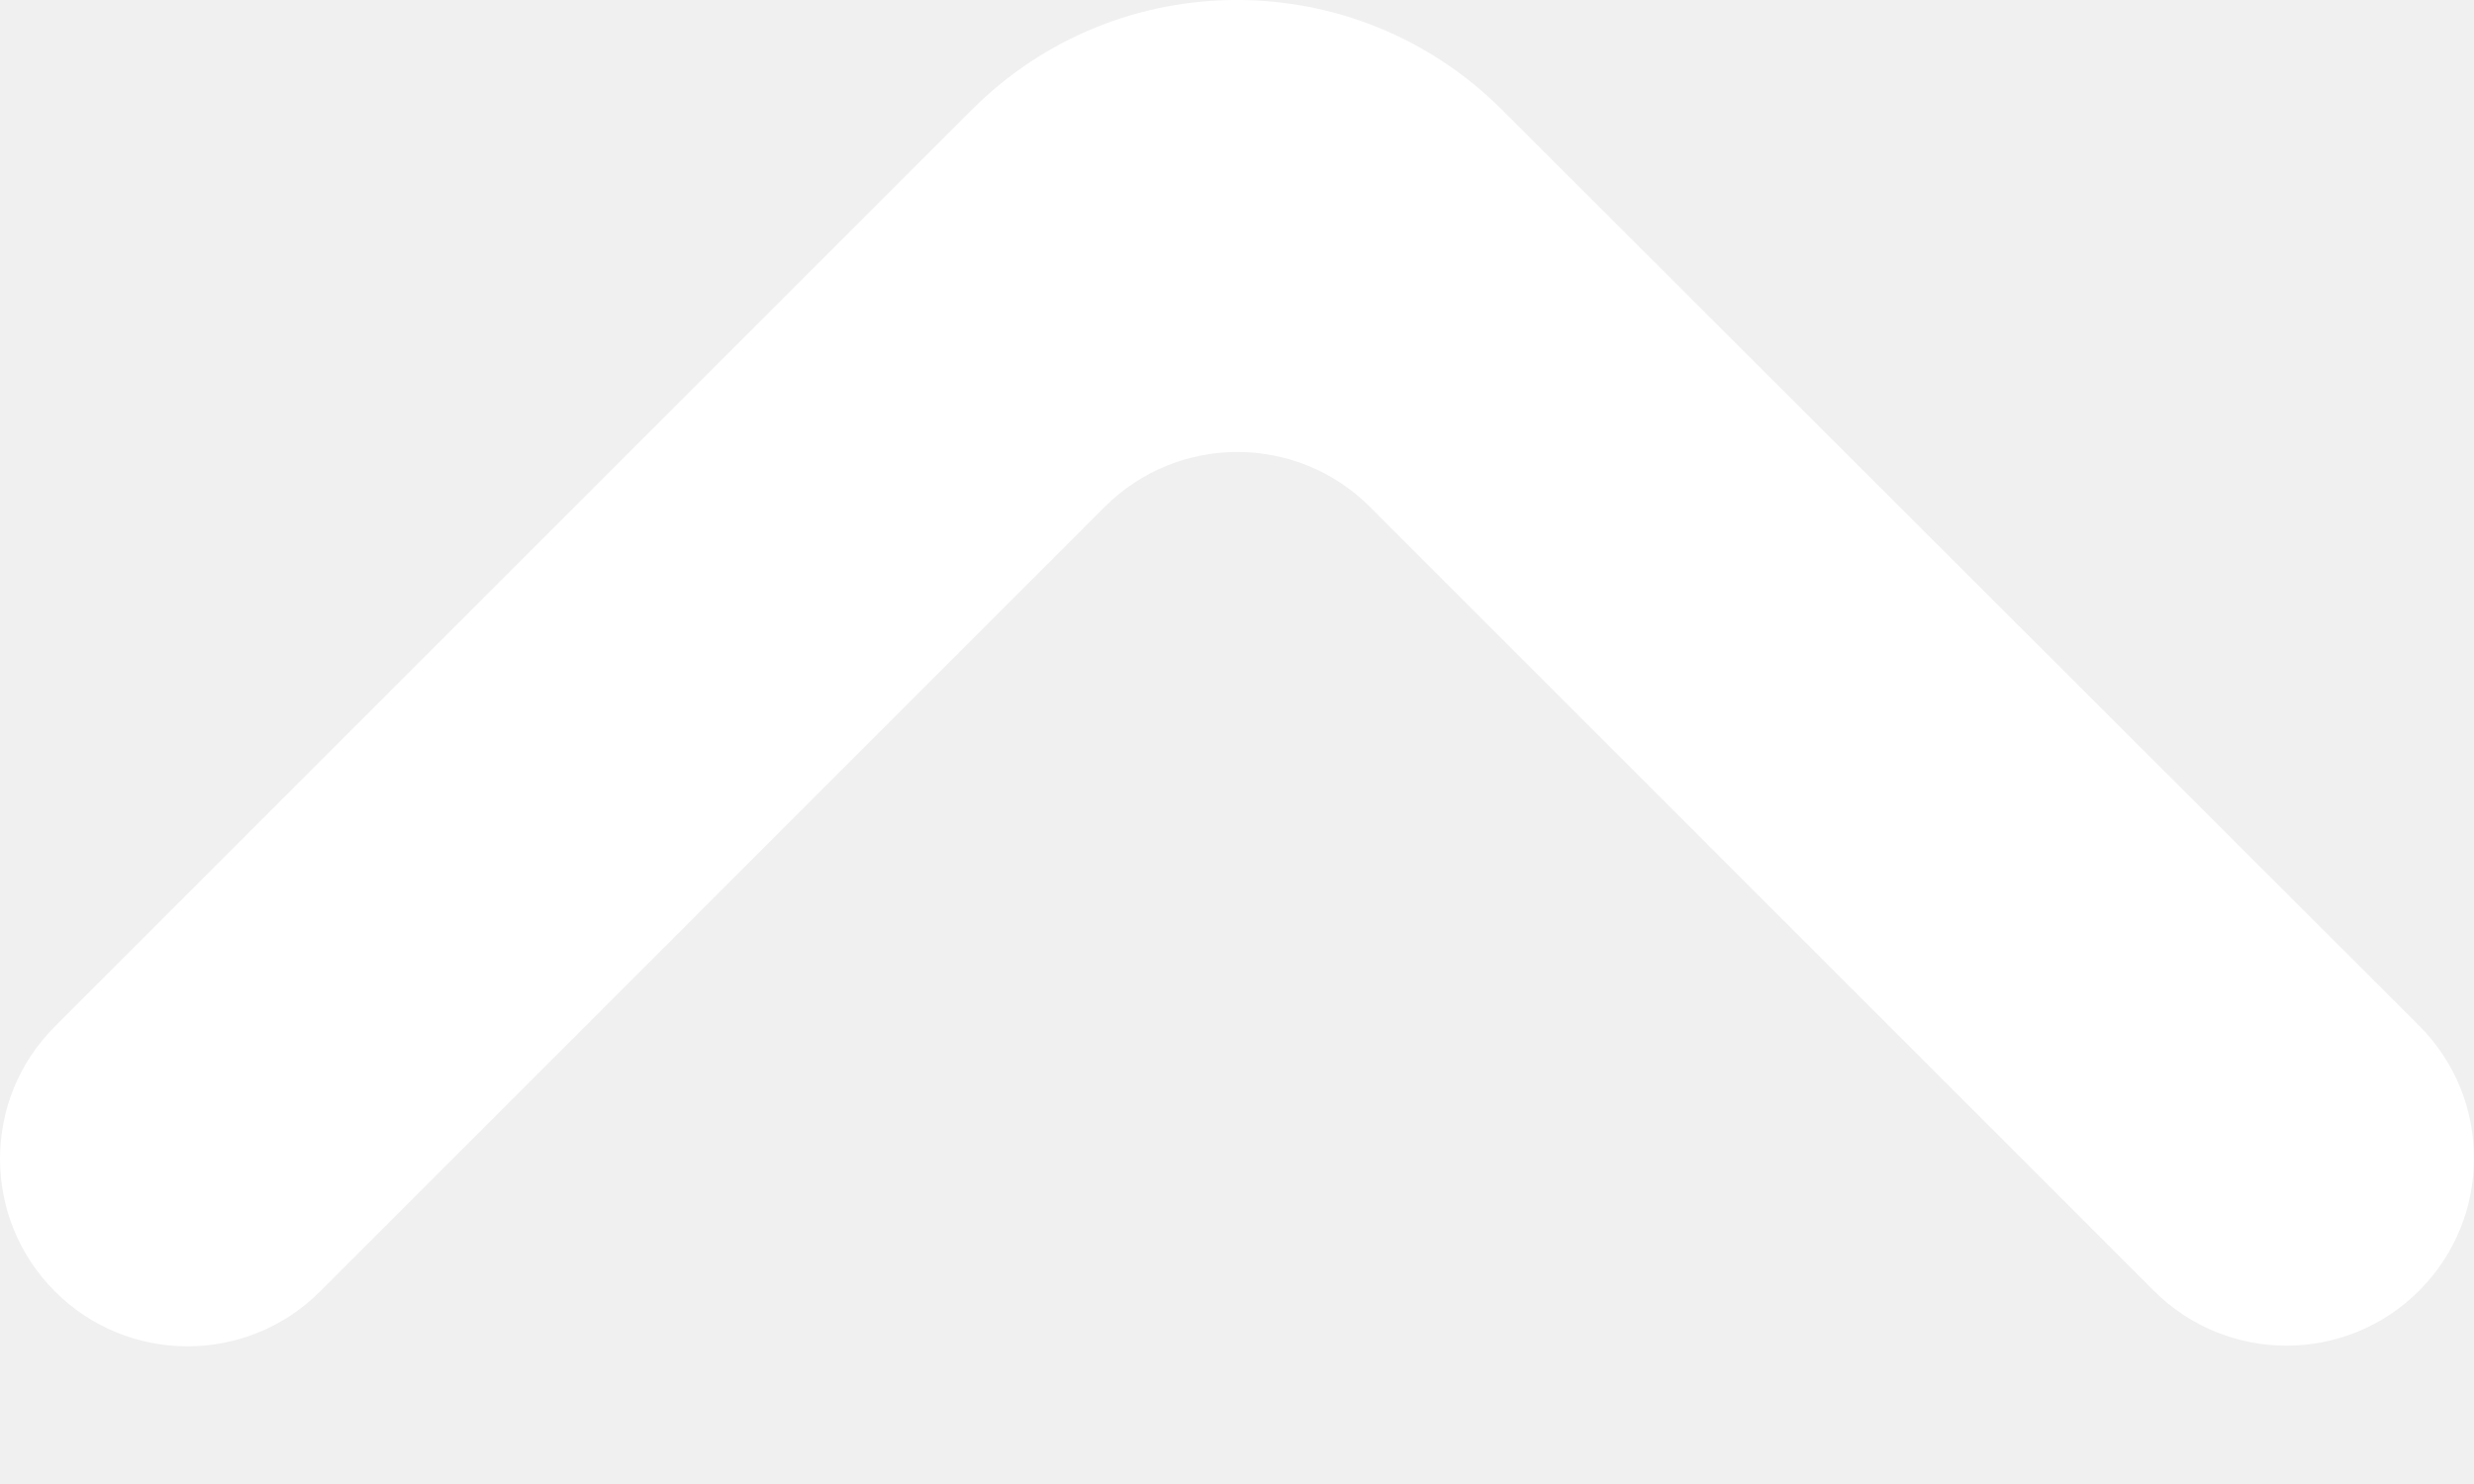
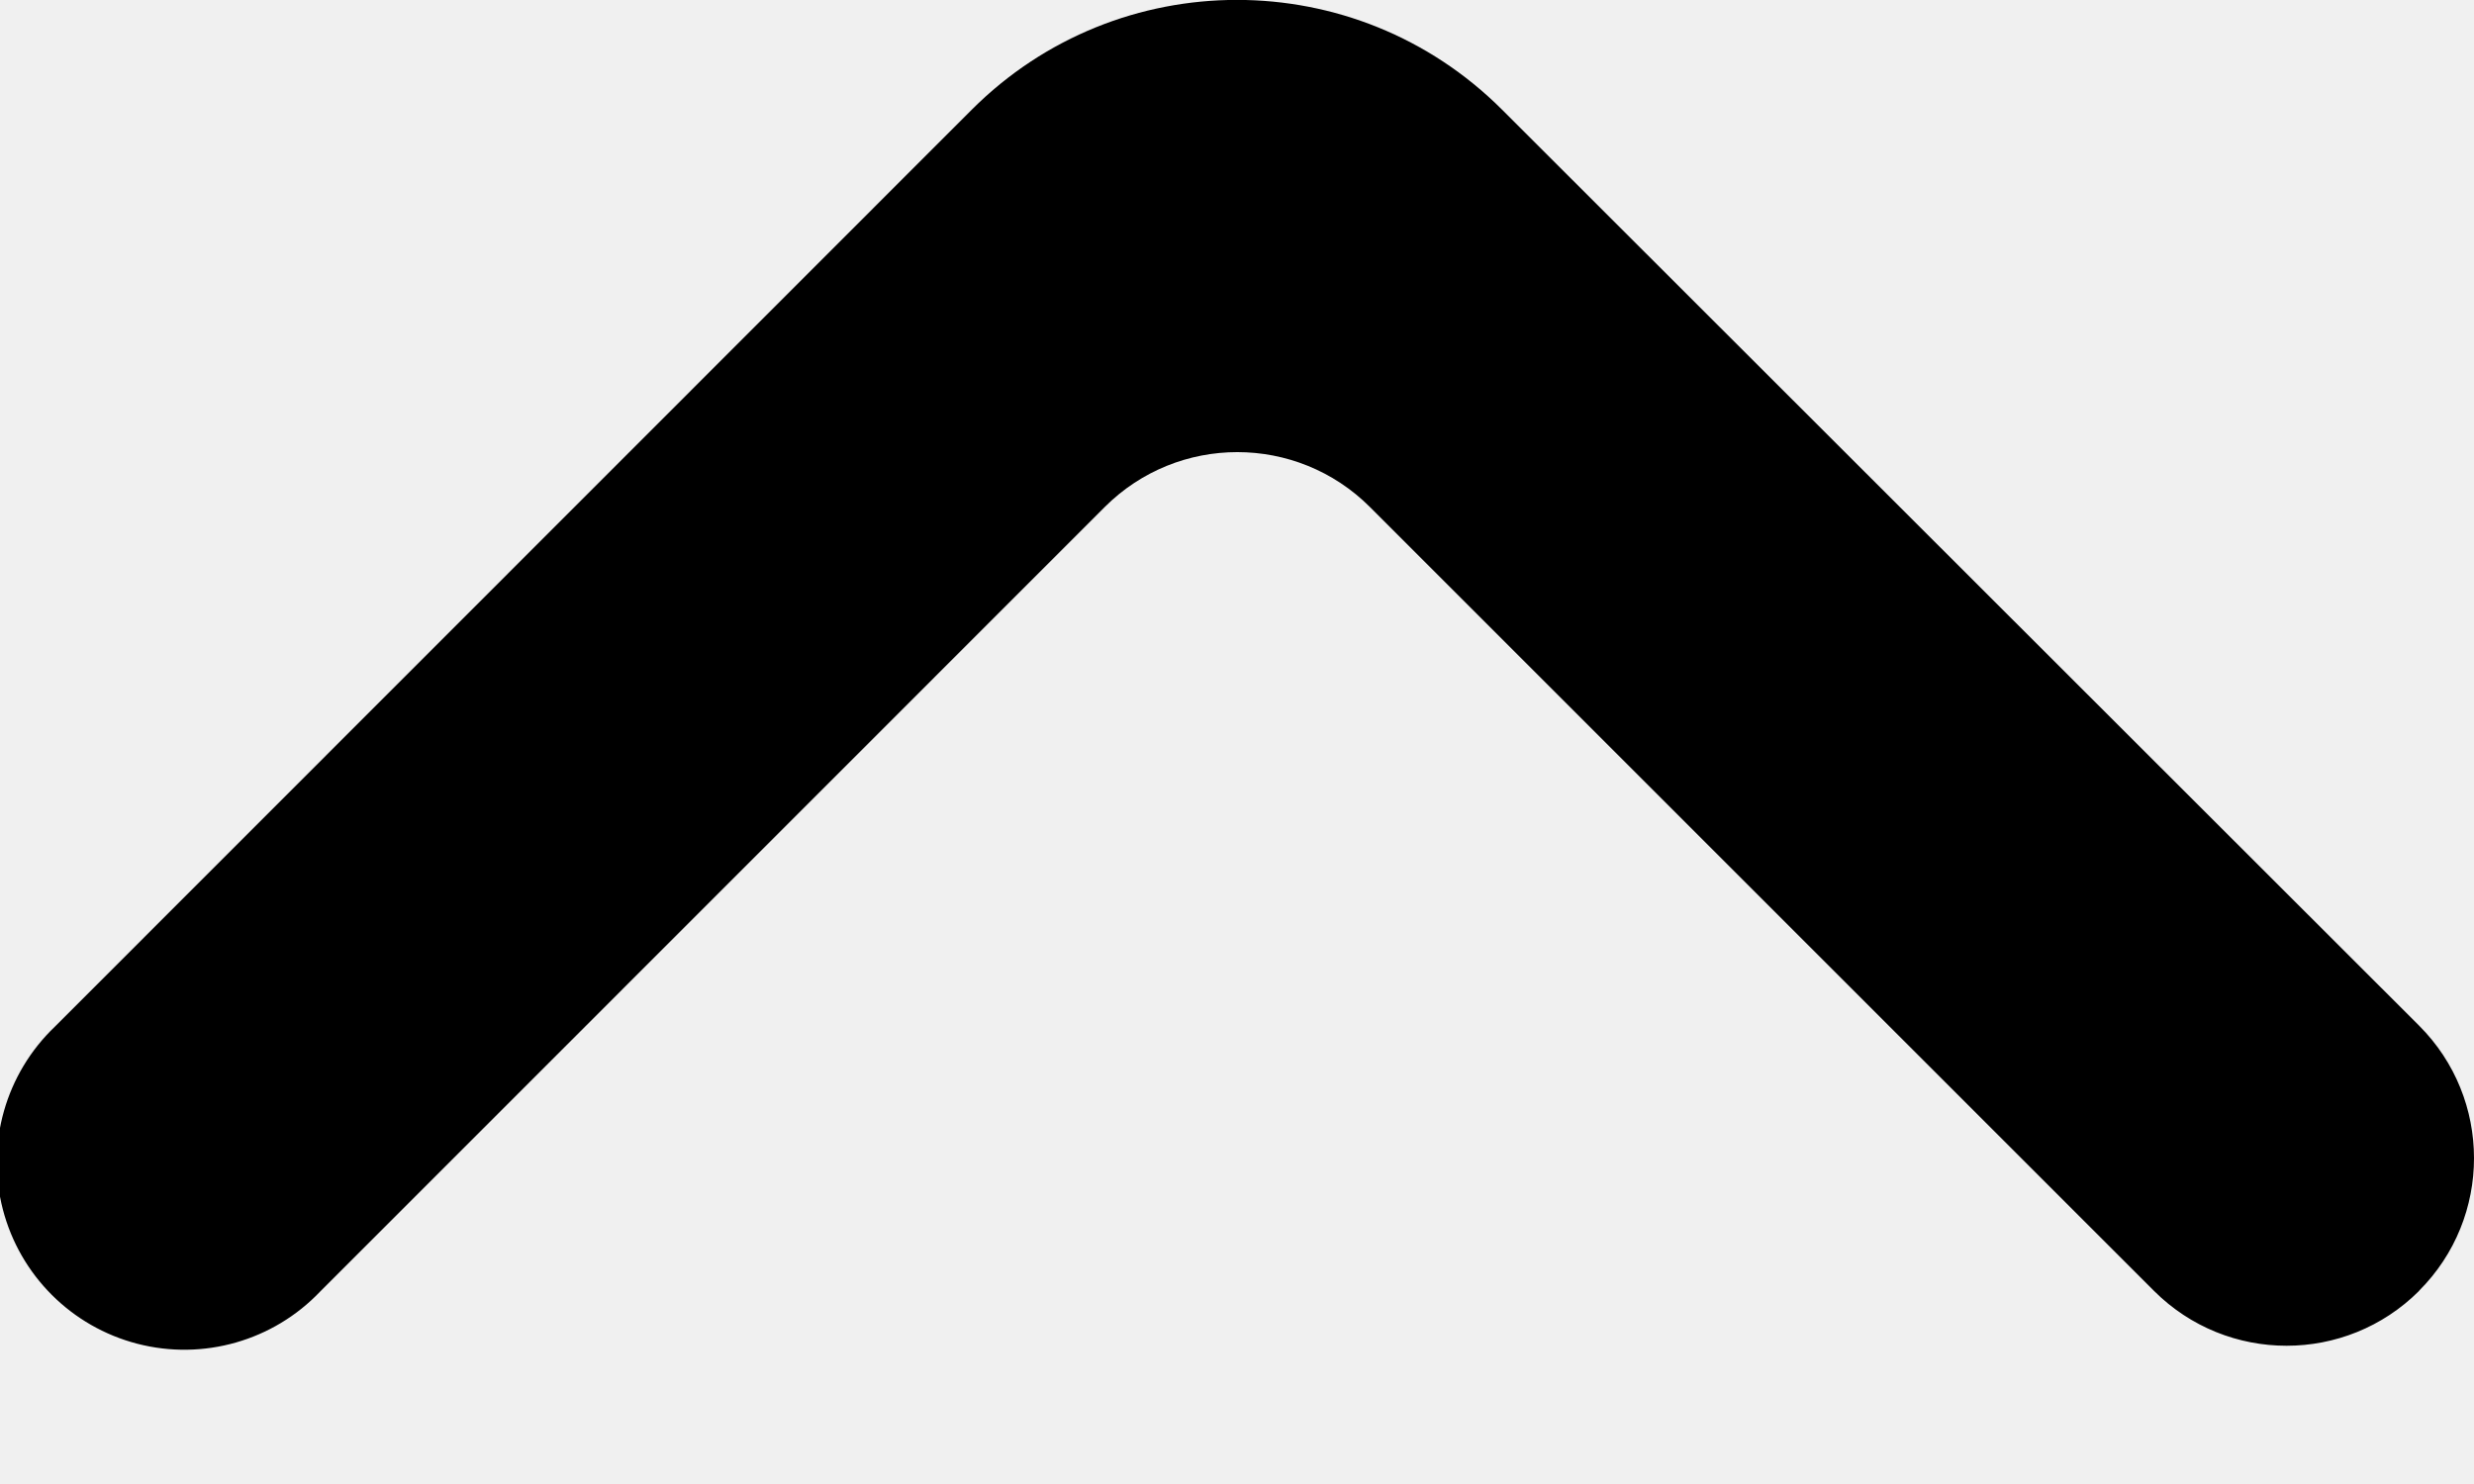
- <svg xmlns="http://www.w3.org/2000/svg" width="15" height="9" viewBox="0 0 15 9" fill="none">
-   <path id="Vector" d="M14.667 7.828C15.111 7.384 15.111 6.664 14.667 6.22L9.106 0.665C8.218 -0.222 6.779 -0.222 5.892 0.666L0.333 6.225C-0.111 6.668 -0.111 7.388 0.333 7.832C0.777 8.276 1.497 8.276 1.941 7.832L6.698 3.074C7.142 2.63 7.862 2.63 8.306 3.074L13.059 7.828C13.503 8.272 14.223 8.272 14.667 7.828Z" fill="white" />
+ <svg xmlns="http://www.w3.org/2000/svg" width="15" height="9" fill="none">
+   <path d="M14.667 7.828a1.137 1.137 0 0 0 0-1.608L9.107.665a2.274 2.274 0 0 0-3.215 0L.333 6.226a1.137 1.137 0 1 0 1.608 1.607l4.757-4.758a1.137 1.137 0 0 1 1.608 0l4.754 4.754a1.137 1.137 0 0 0 1.607 0Z" fill="currentColor" />
</svg>
